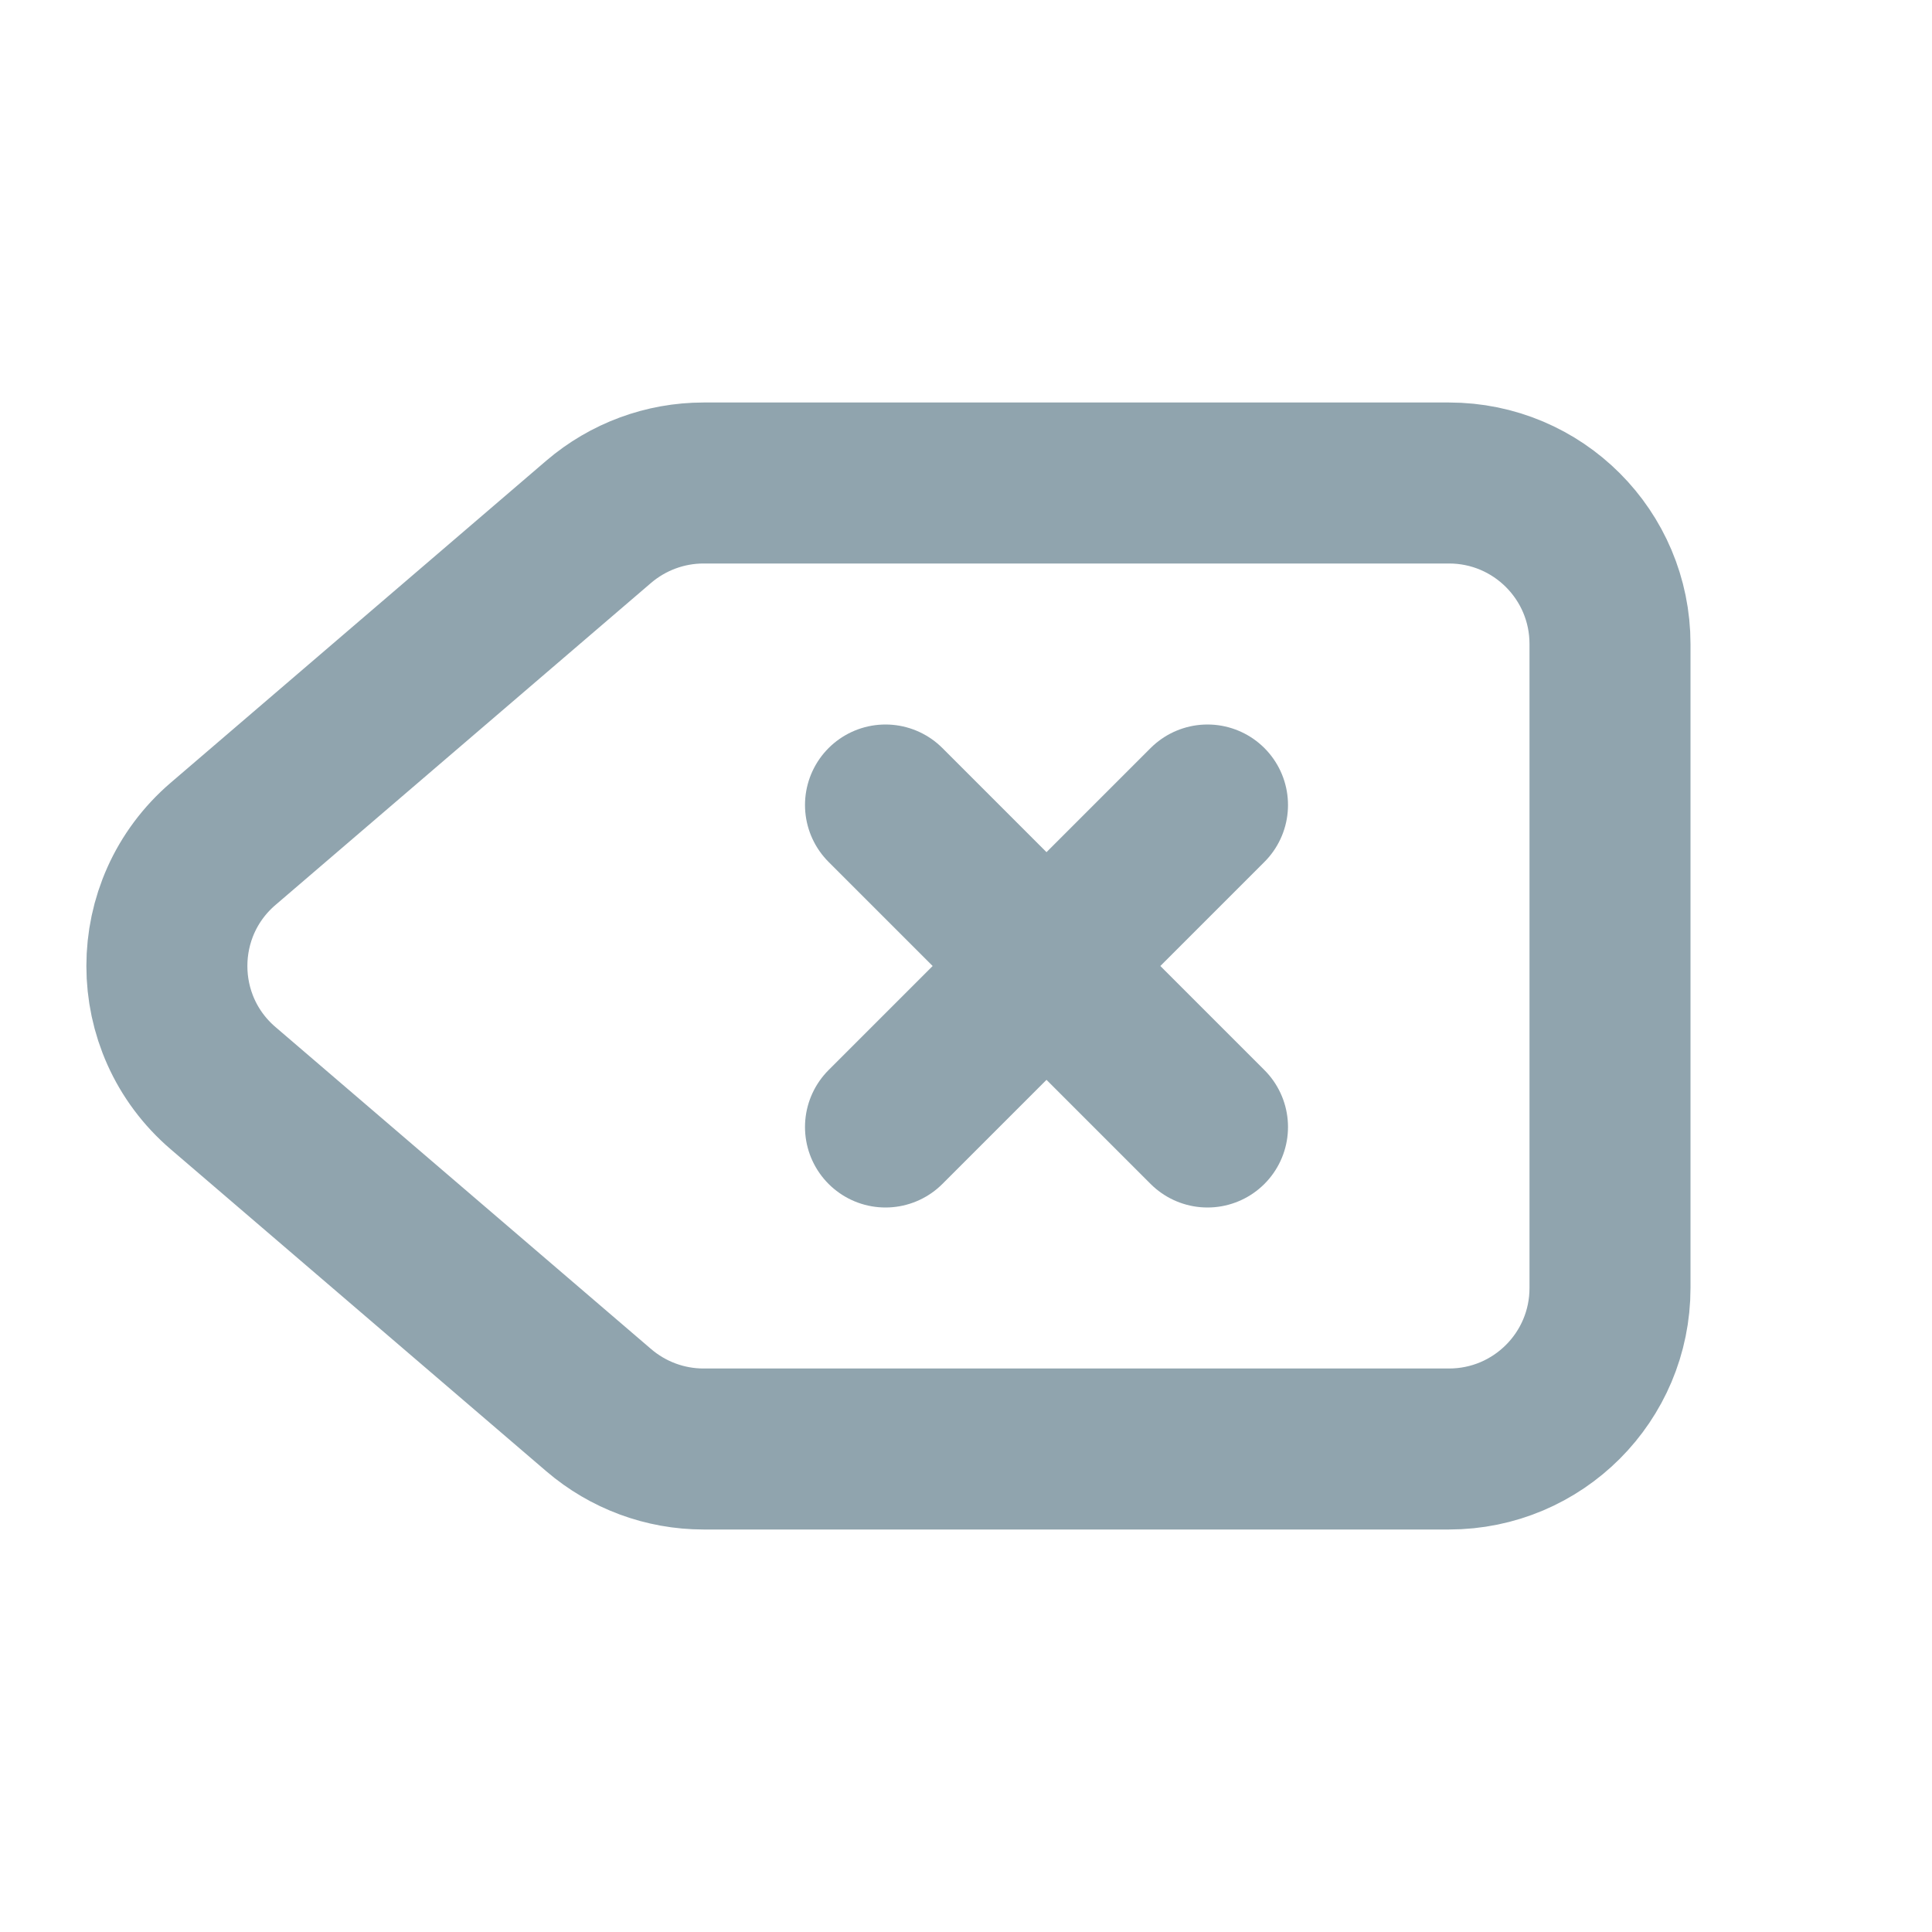
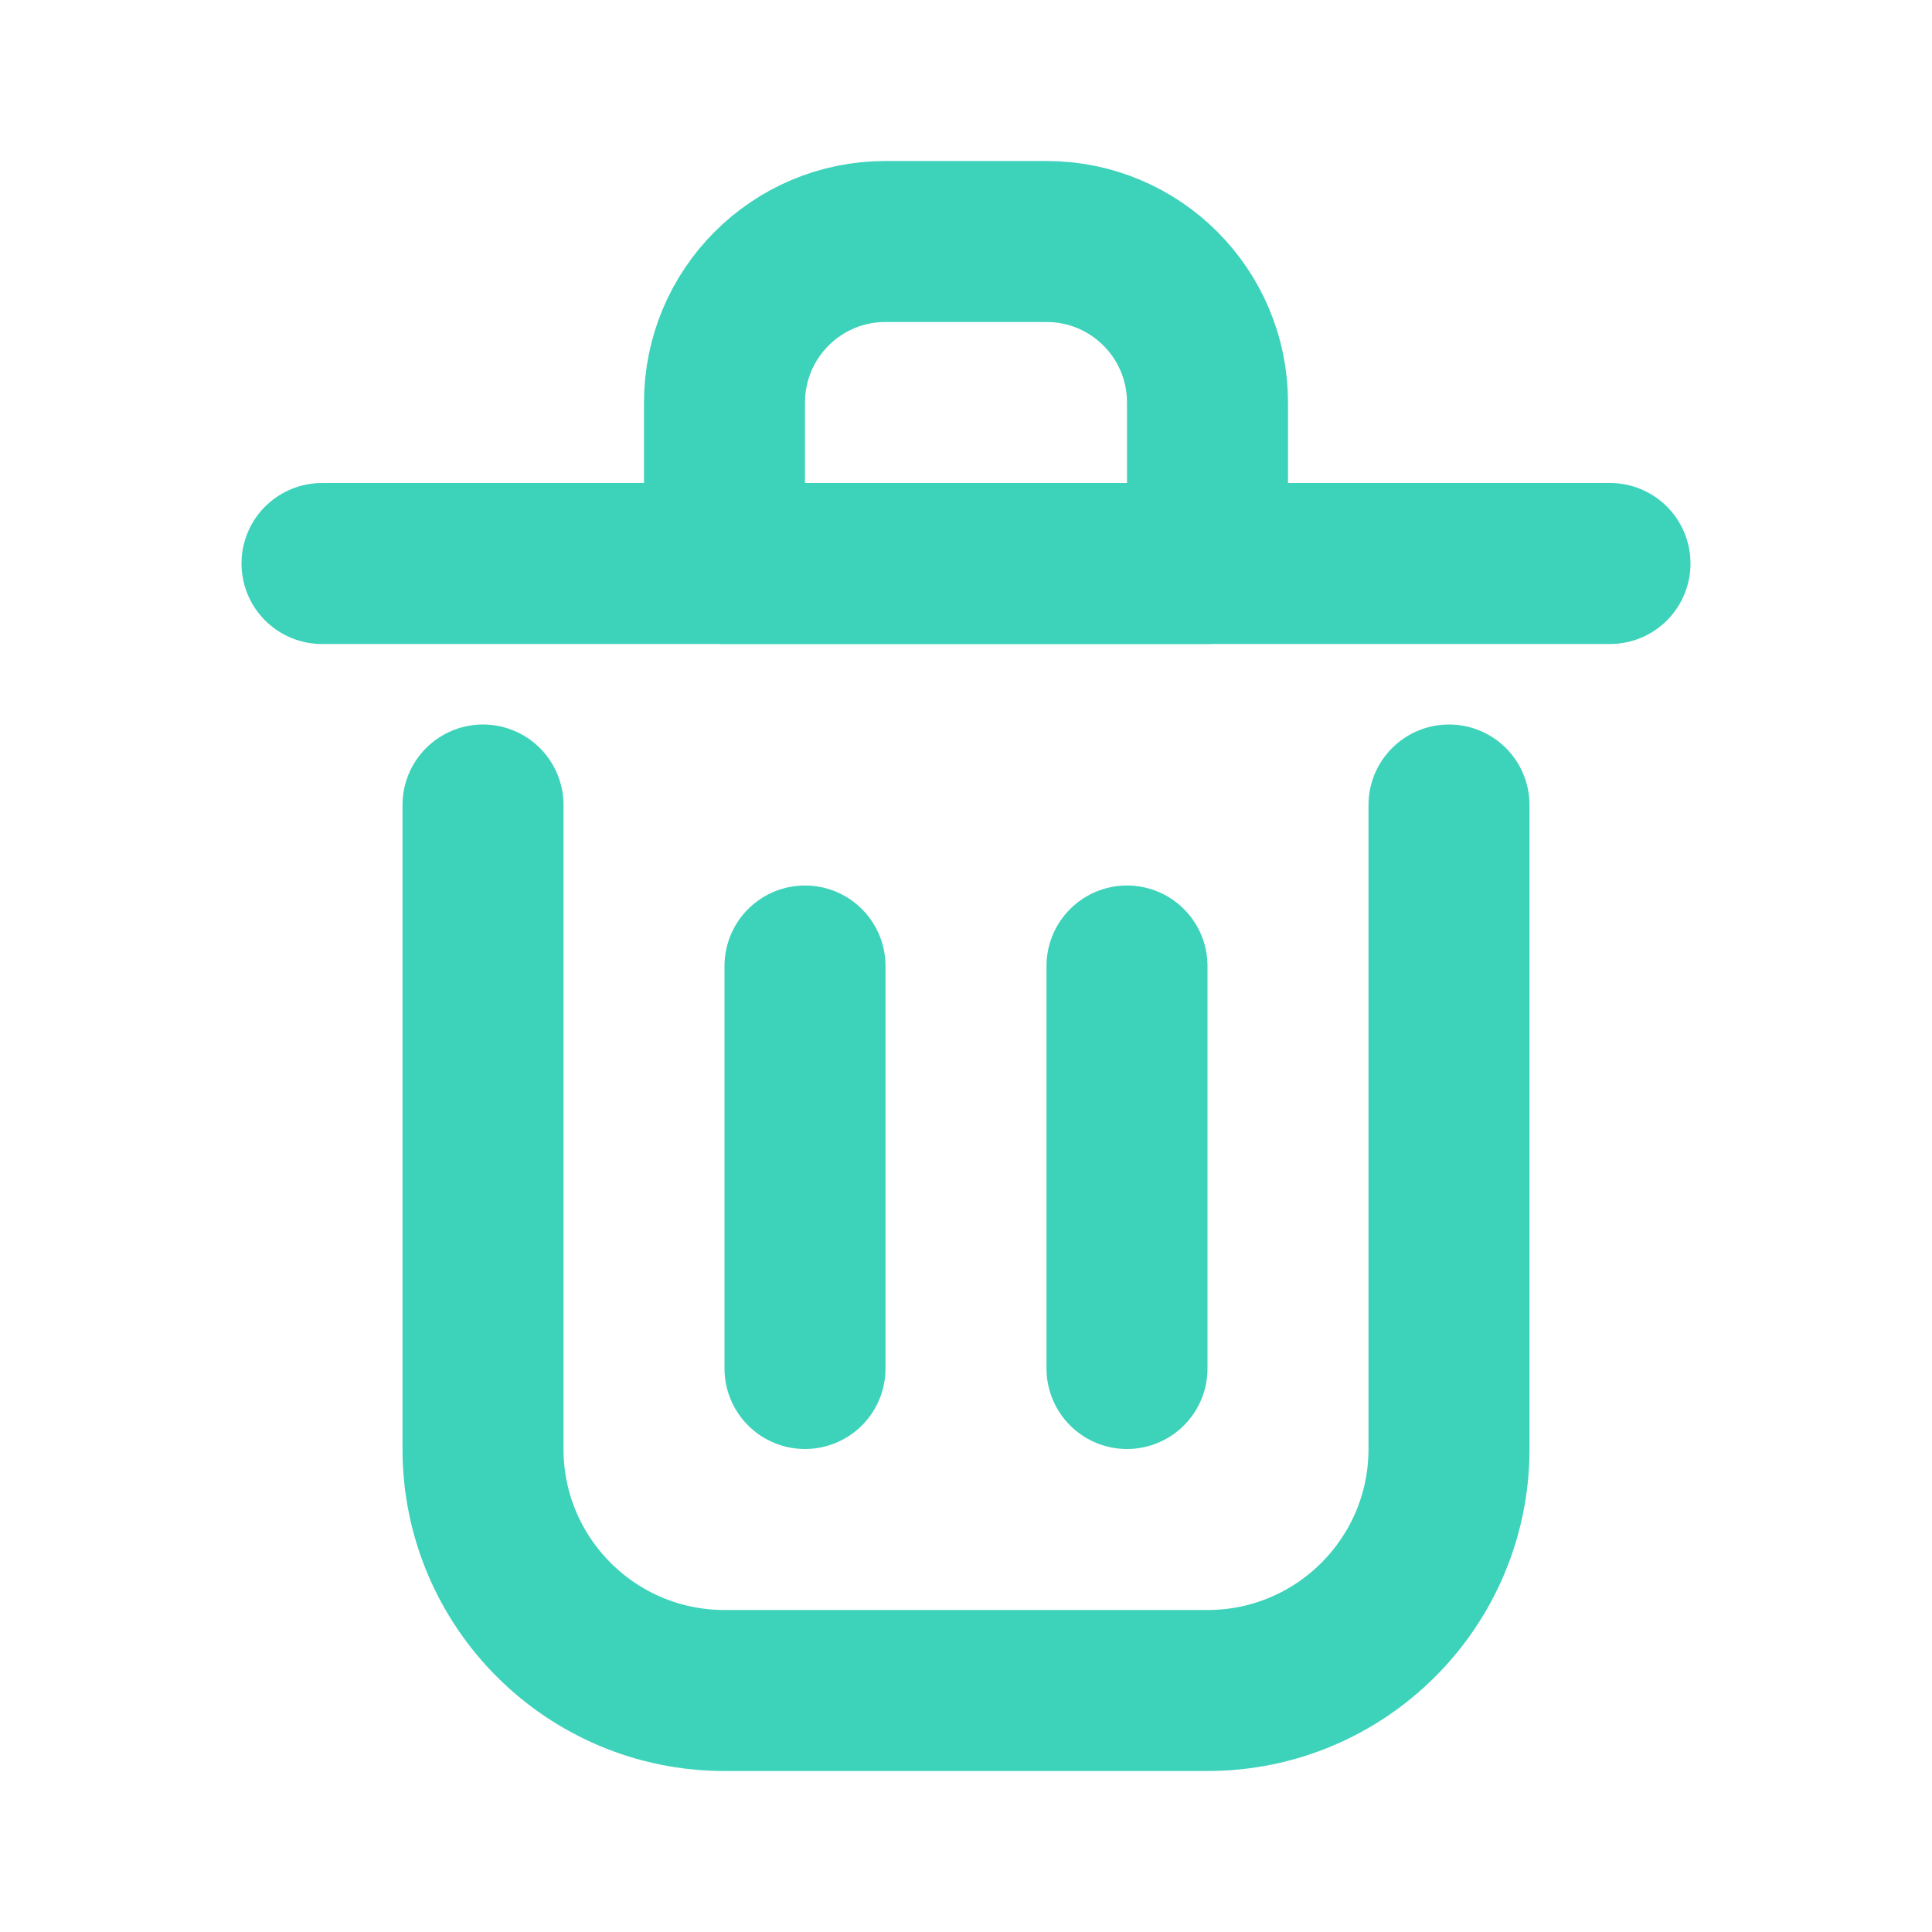
- <svg xmlns="http://www.w3.org/2000/svg" width="24px" height="24px" viewBox="0 0 24 24" fill="none">
-   <path d="M11 10L15 14M11 14L15 10M2.772 13.518L7.438 17.518C7.801 17.829 8.262 18 8.74 18H18C19.105 18 20 17.105 20 16V8C20 6.895 19.105 6 18 6H8.74C8.262 6 7.801 6.171 7.438 6.481L2.772 10.482C1.84 11.28 1.84 12.72 2.772 13.518Z" stroke="#90A4AE" stroke-width="2" stroke-linecap="round" stroke-linejoin="round" />
+ <svg xmlns="http://www.w3.org/2000/svg" width="800px" height="800px" viewBox="0 0 24 24" fill="none">
+   <path d="M10 12V17" stroke="#3dd2ba" stroke-width="2" stroke-linecap="round" stroke-linejoin="round" />
+   <path d="M14 12V17" stroke="#3dd2ba" stroke-width="2" stroke-linecap="round" stroke-linejoin="round" />
+   <path d="M4 7H20" stroke="#3dd2ba" stroke-width="2" stroke-linecap="round" stroke-linejoin="round" />
+   <path d="M6 10V18C6 19.657 7.343 21 9 21H15C16.657 21 18 19.657 18 18V10" stroke="#3dd2ba" stroke-width="2" stroke-linecap="round" stroke-linejoin="round" />
+   <path d="M9 5C9 3.895 9.895 3 11 3H13C14.105 3 15 3.895 15 5V7H9V5Z" stroke="#3dd2ba" stroke-width="2" stroke-linecap="round" stroke-linejoin="round" />
</svg>
